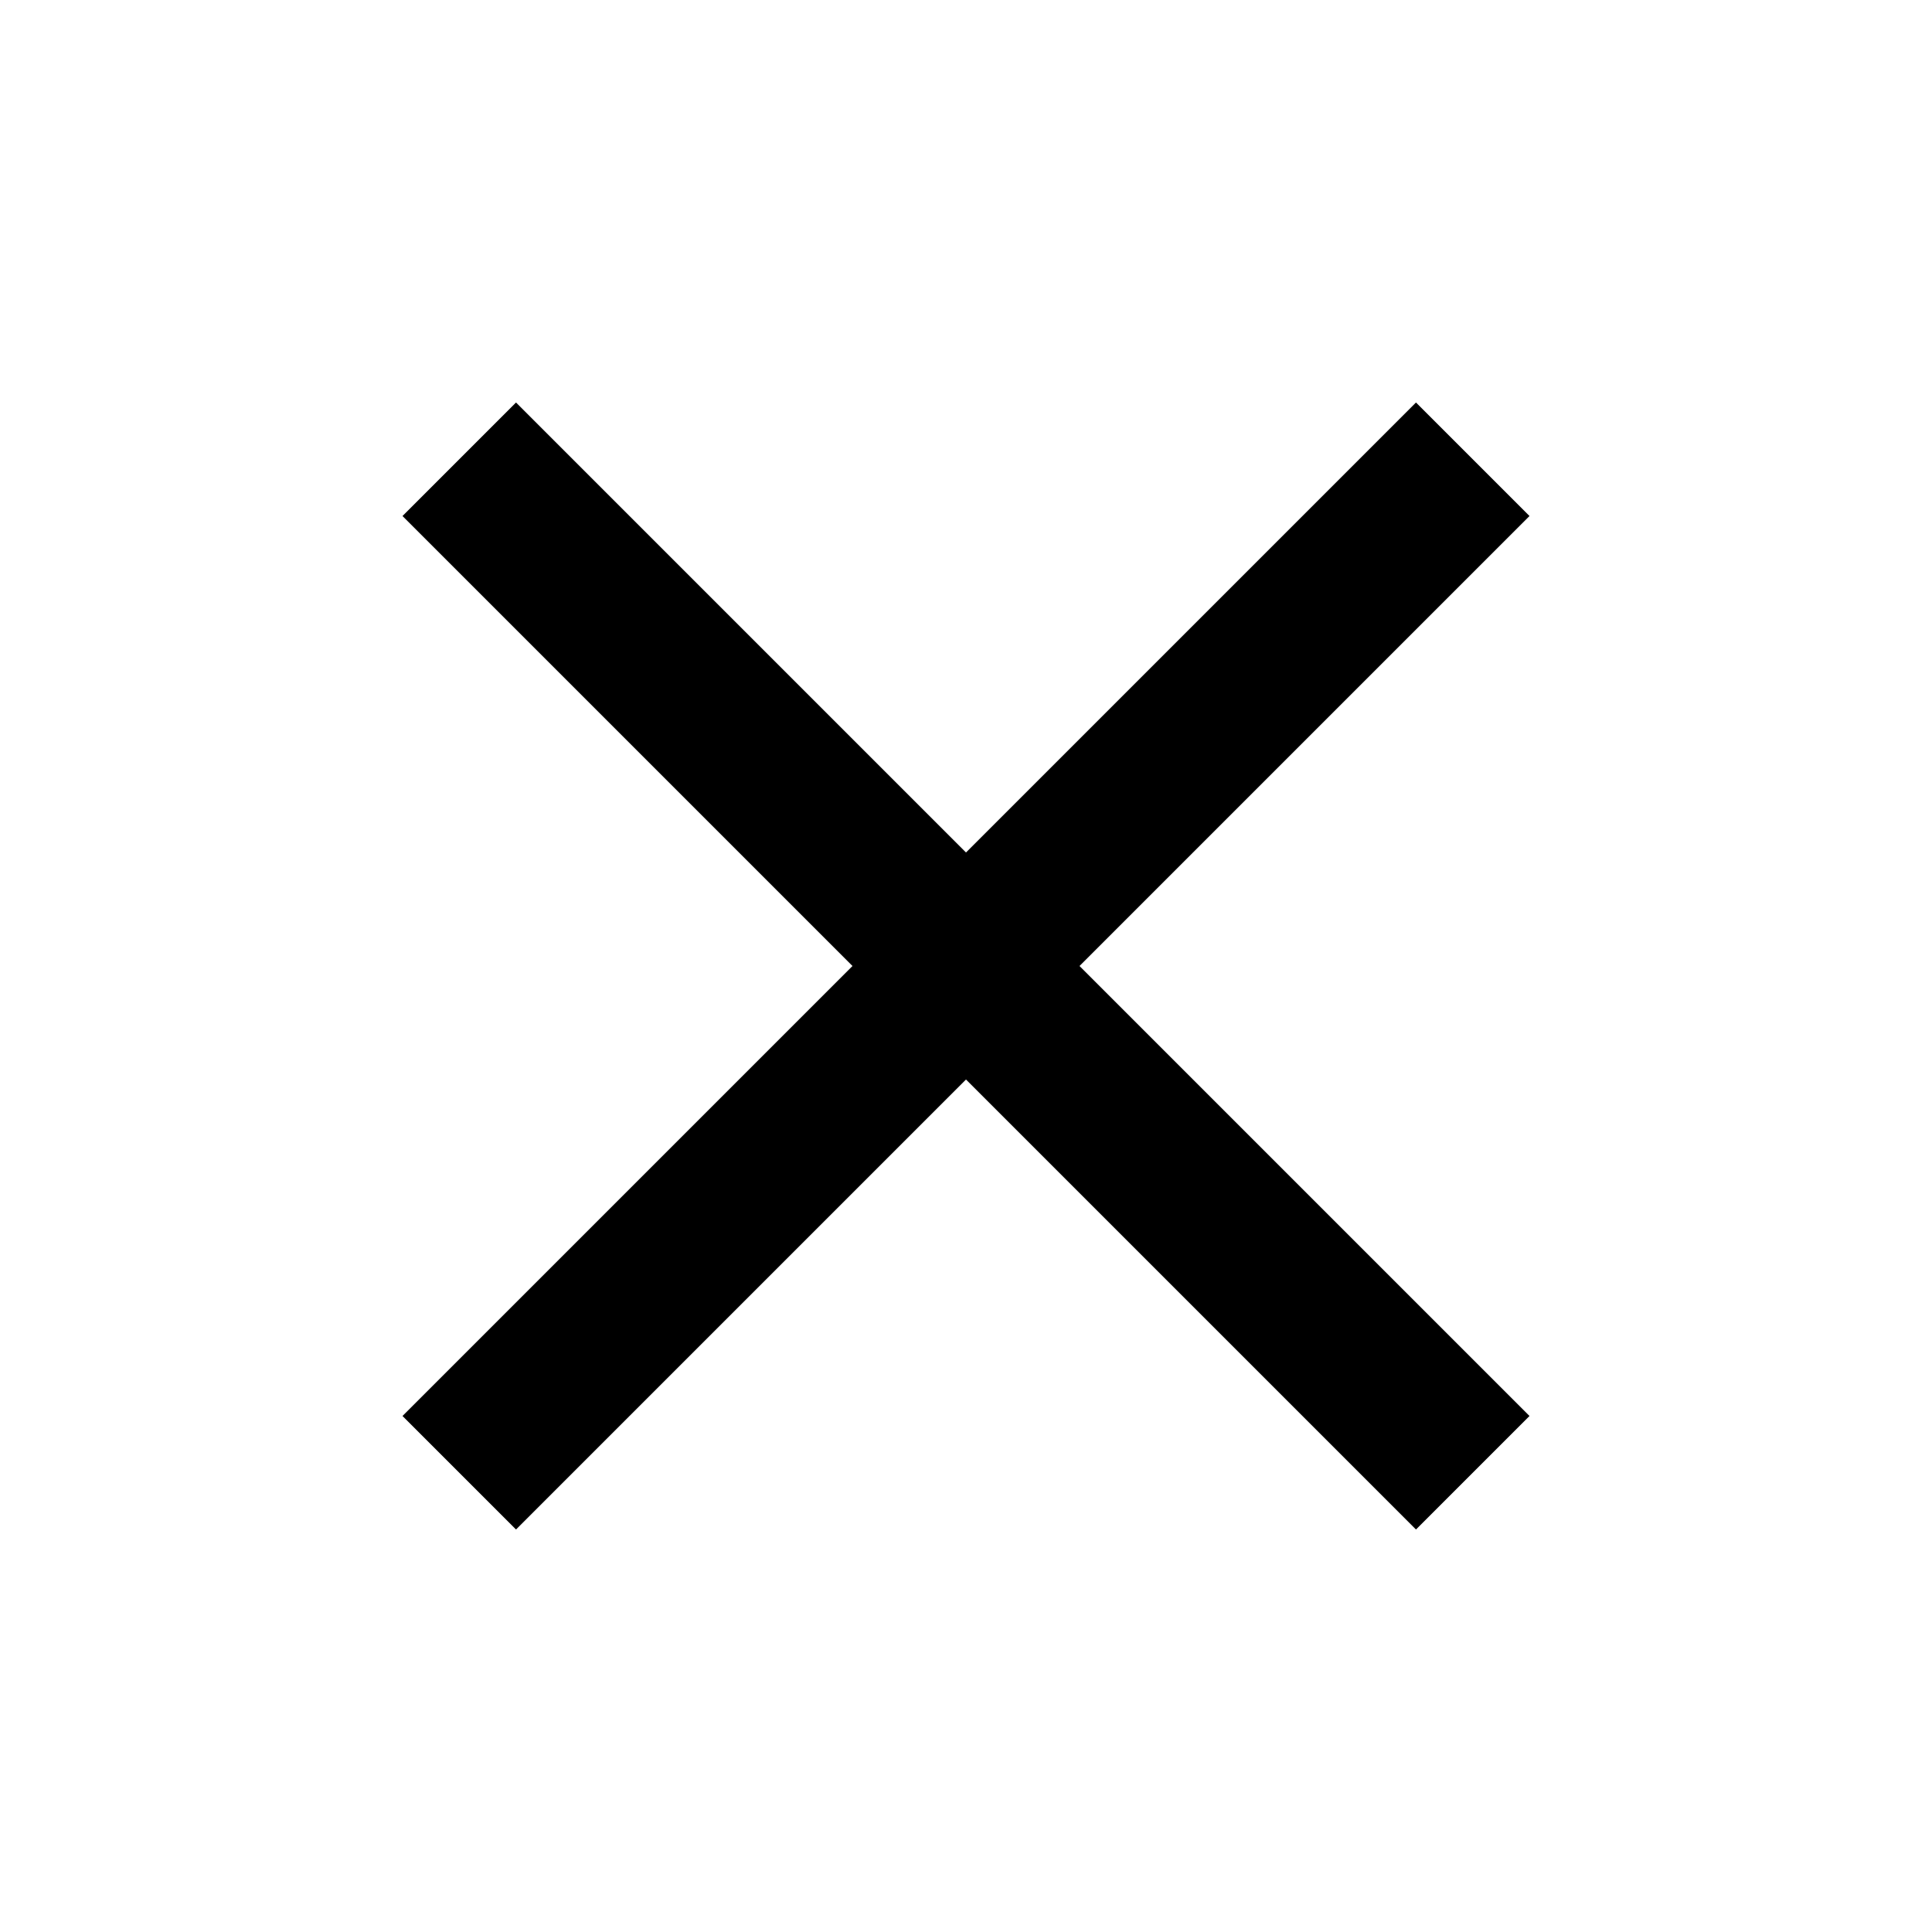
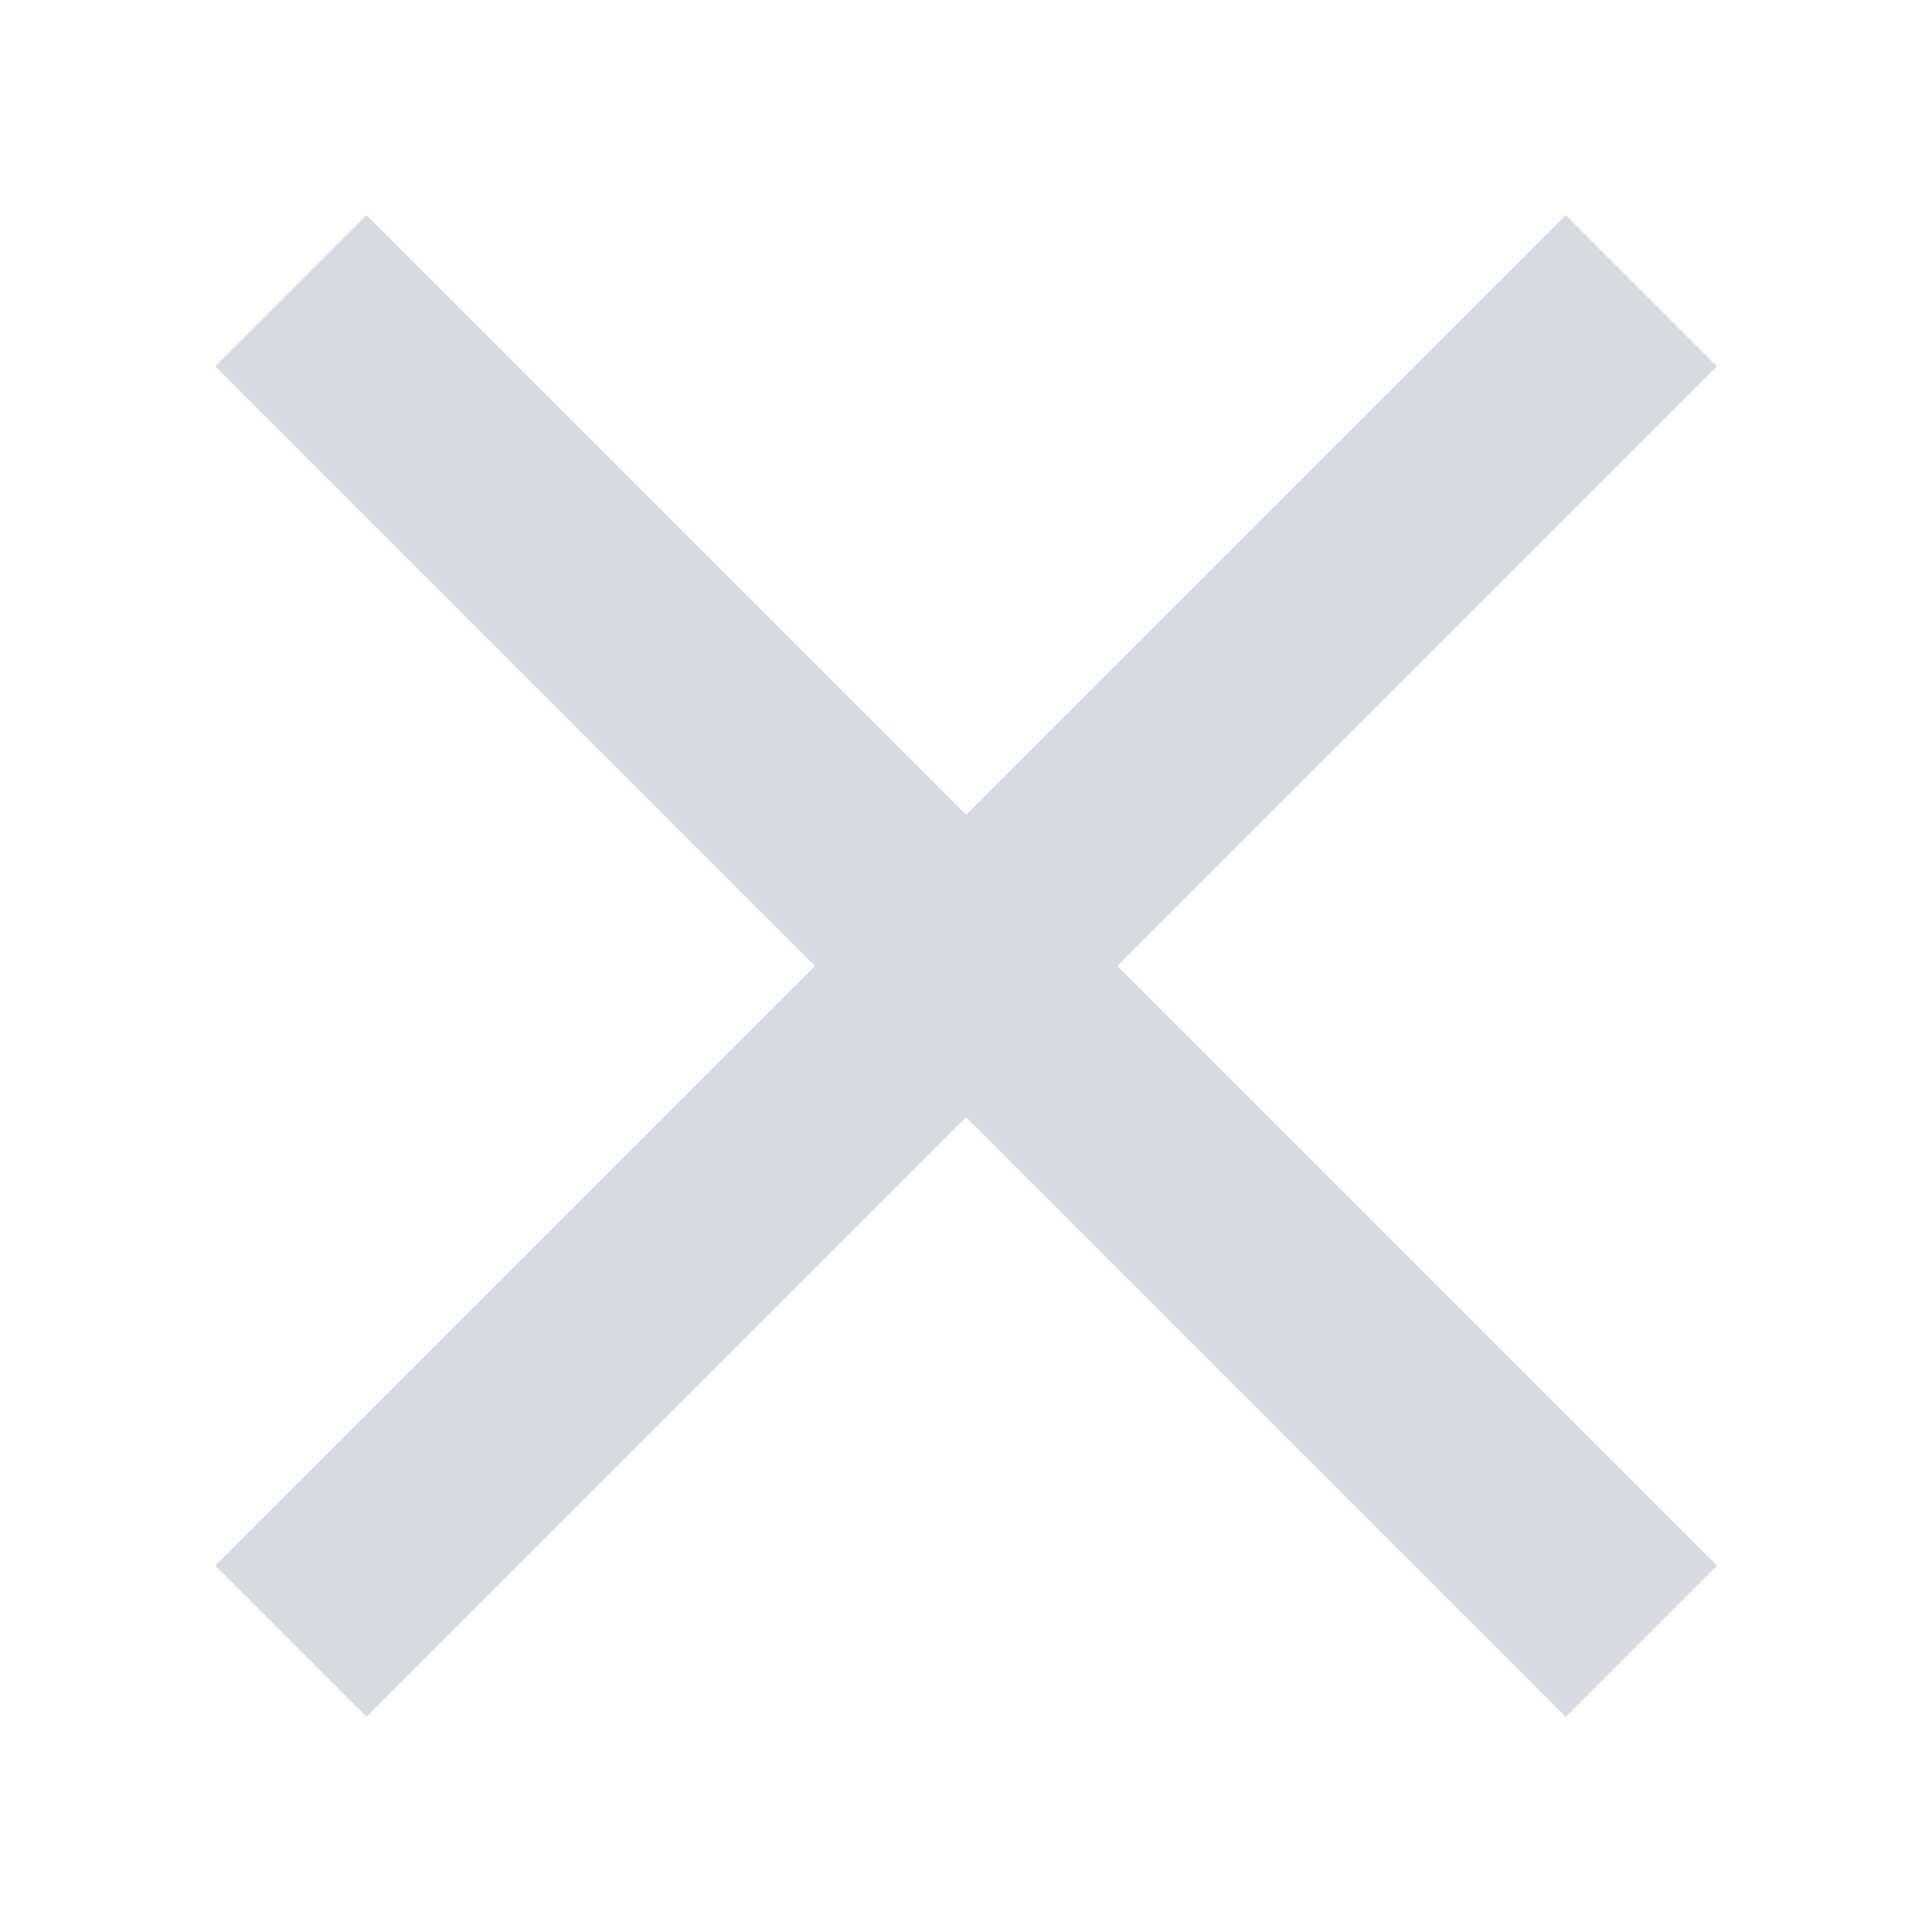
- <svg xmlns="http://www.w3.org/2000/svg" fill="#000000" height="24" viewBox="0 0 24 24" width="24">
-   <path d="M19 6.41L17.59 5 12 10.59 6.41 5 5 6.41 10.59 12 5 17.59 6.41 19 12 13.41 17.59 19 19 17.59 13.41 12z" />
-   <path d="M0 0h24v24H0z" fill="none" />
+ <svg xmlns="http://www.w3.org/2000/svg" width="100%" height="100%" viewBox="0 0 240 240" version="1.1" xml:space="preserve" style="fill-rule:evenodd;clip-rule:evenodd;stroke-linejoin:round;stroke-miterlimit:2;">
+   <g transform="matrix(1,0,0,1,-3271.2,-1.42109e-14)">
+     <g id="Icon---export-as-24x24" transform="matrix(2.02026,0,0,2.14051,-1978.11,97.9888)">
+       <rect x="2598.34" y="-45.778" width="118.797" height="112.123" style="fill:none;" />
+       <g transform="matrix(6.59577,0,0,6.22522,2578.59,-64.4195)">
+         <path d="M19,6.41L17.59,5L12,10.59L6.41,5L5,6.41L10.59,12L5,17.59L6.41,19L12,13.41L17.59,19L19,17.59L13.41,12L19,6.41Z" style="fill:rgb(215,218,224);fill-rule:nonzero;" />
+       </g>
+     </g>
+   </g>
</svg>
